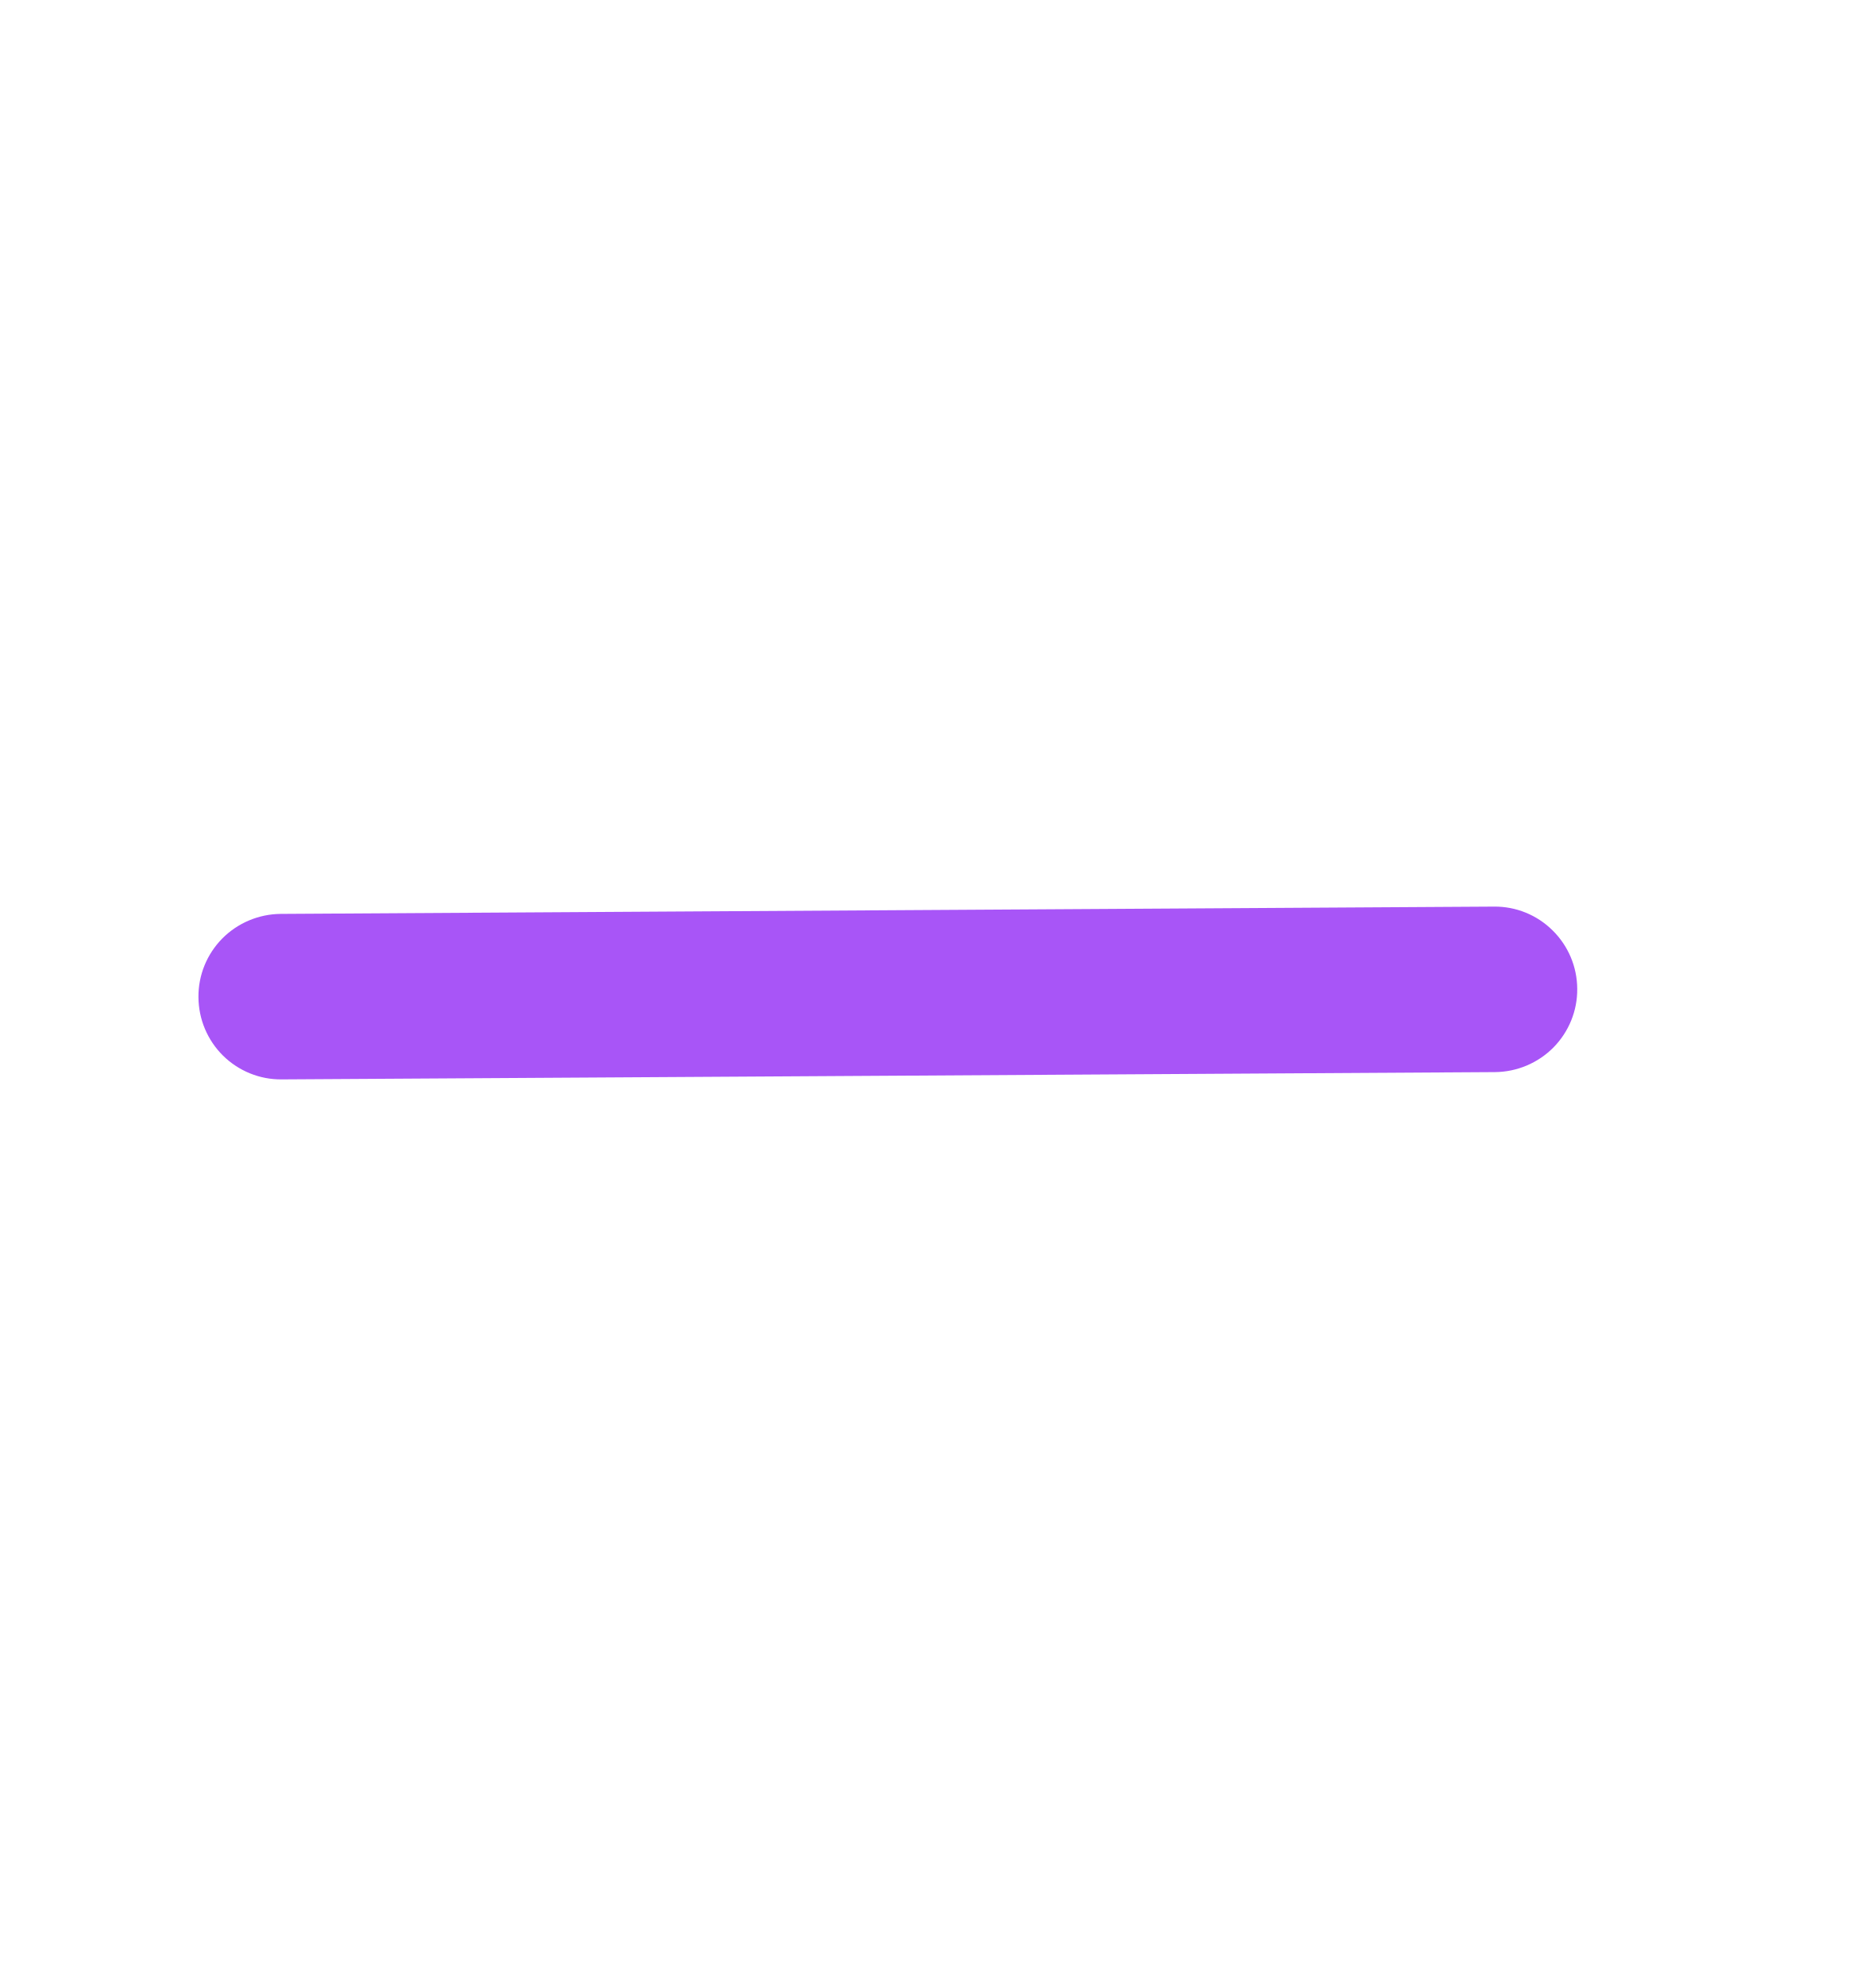
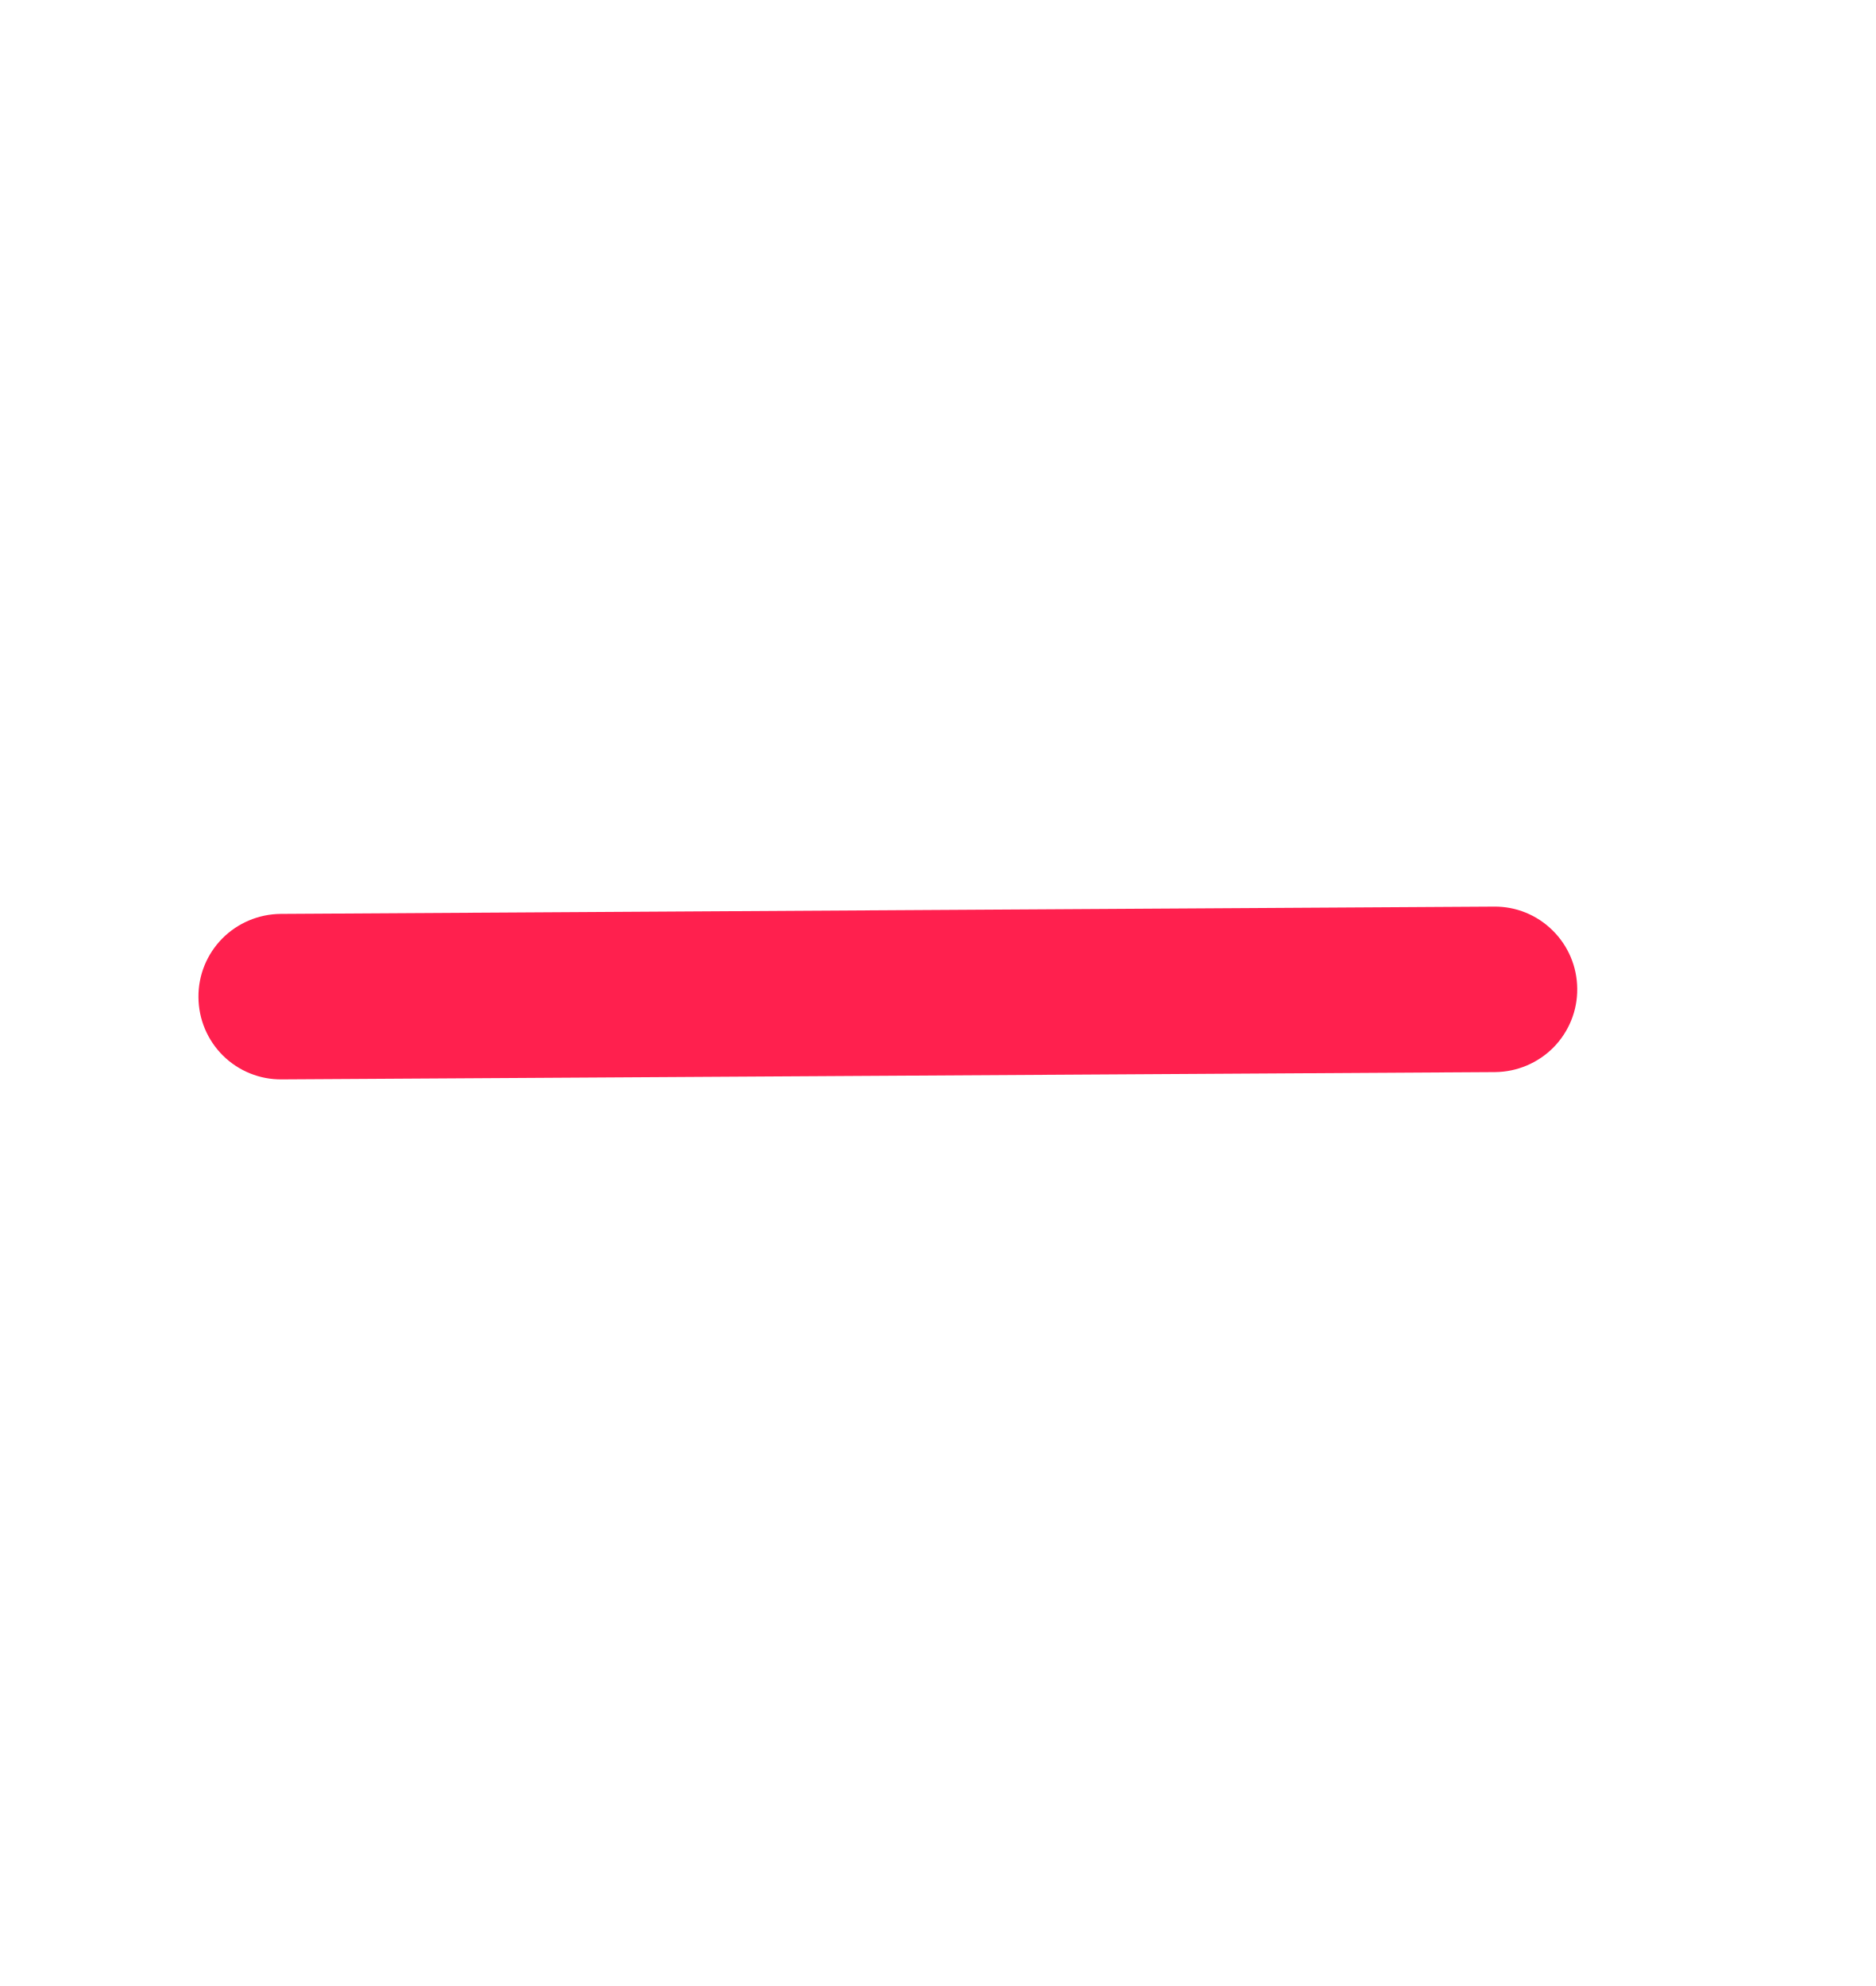
<svg xmlns="http://www.w3.org/2000/svg" width="17" height="18" viewBox="0 0 17 18" fill="none">
-   <path d="M14.298 8.962C14.3 9.161 14.222 9.352 14.082 9.494C13.942 9.635 13.752 9.715 13.553 9.717L2.553 9.783C2.354 9.785 2.163 9.707 2.021 9.567C1.88 9.427 1.8 9.237 1.799 9.038C1.797 8.839 1.875 8.648 2.015 8.506C2.155 8.365 2.345 8.285 2.544 8.283L13.544 8.217C13.743 8.215 13.934 8.293 14.075 8.433C14.217 8.573 14.297 8.763 14.298 8.962Z" fill="#A855F7" />
+   <path d="M14.298 8.962C14.3 9.161 14.222 9.352 14.082 9.494C13.942 9.635 13.752 9.715 13.553 9.717L2.553 9.783C2.354 9.785 2.163 9.707 2.021 9.567C1.88 9.427 1.8 9.237 1.799 9.038C1.797 8.839 1.875 8.648 2.015 8.506C2.155 8.365 2.345 8.285 2.544 8.283L13.544 8.217C13.743 8.215 13.934 8.293 14.075 8.433C14.217 8.573 14.297 8.763 14.298 8.962Z" fill="#FF204E" />
</svg>
